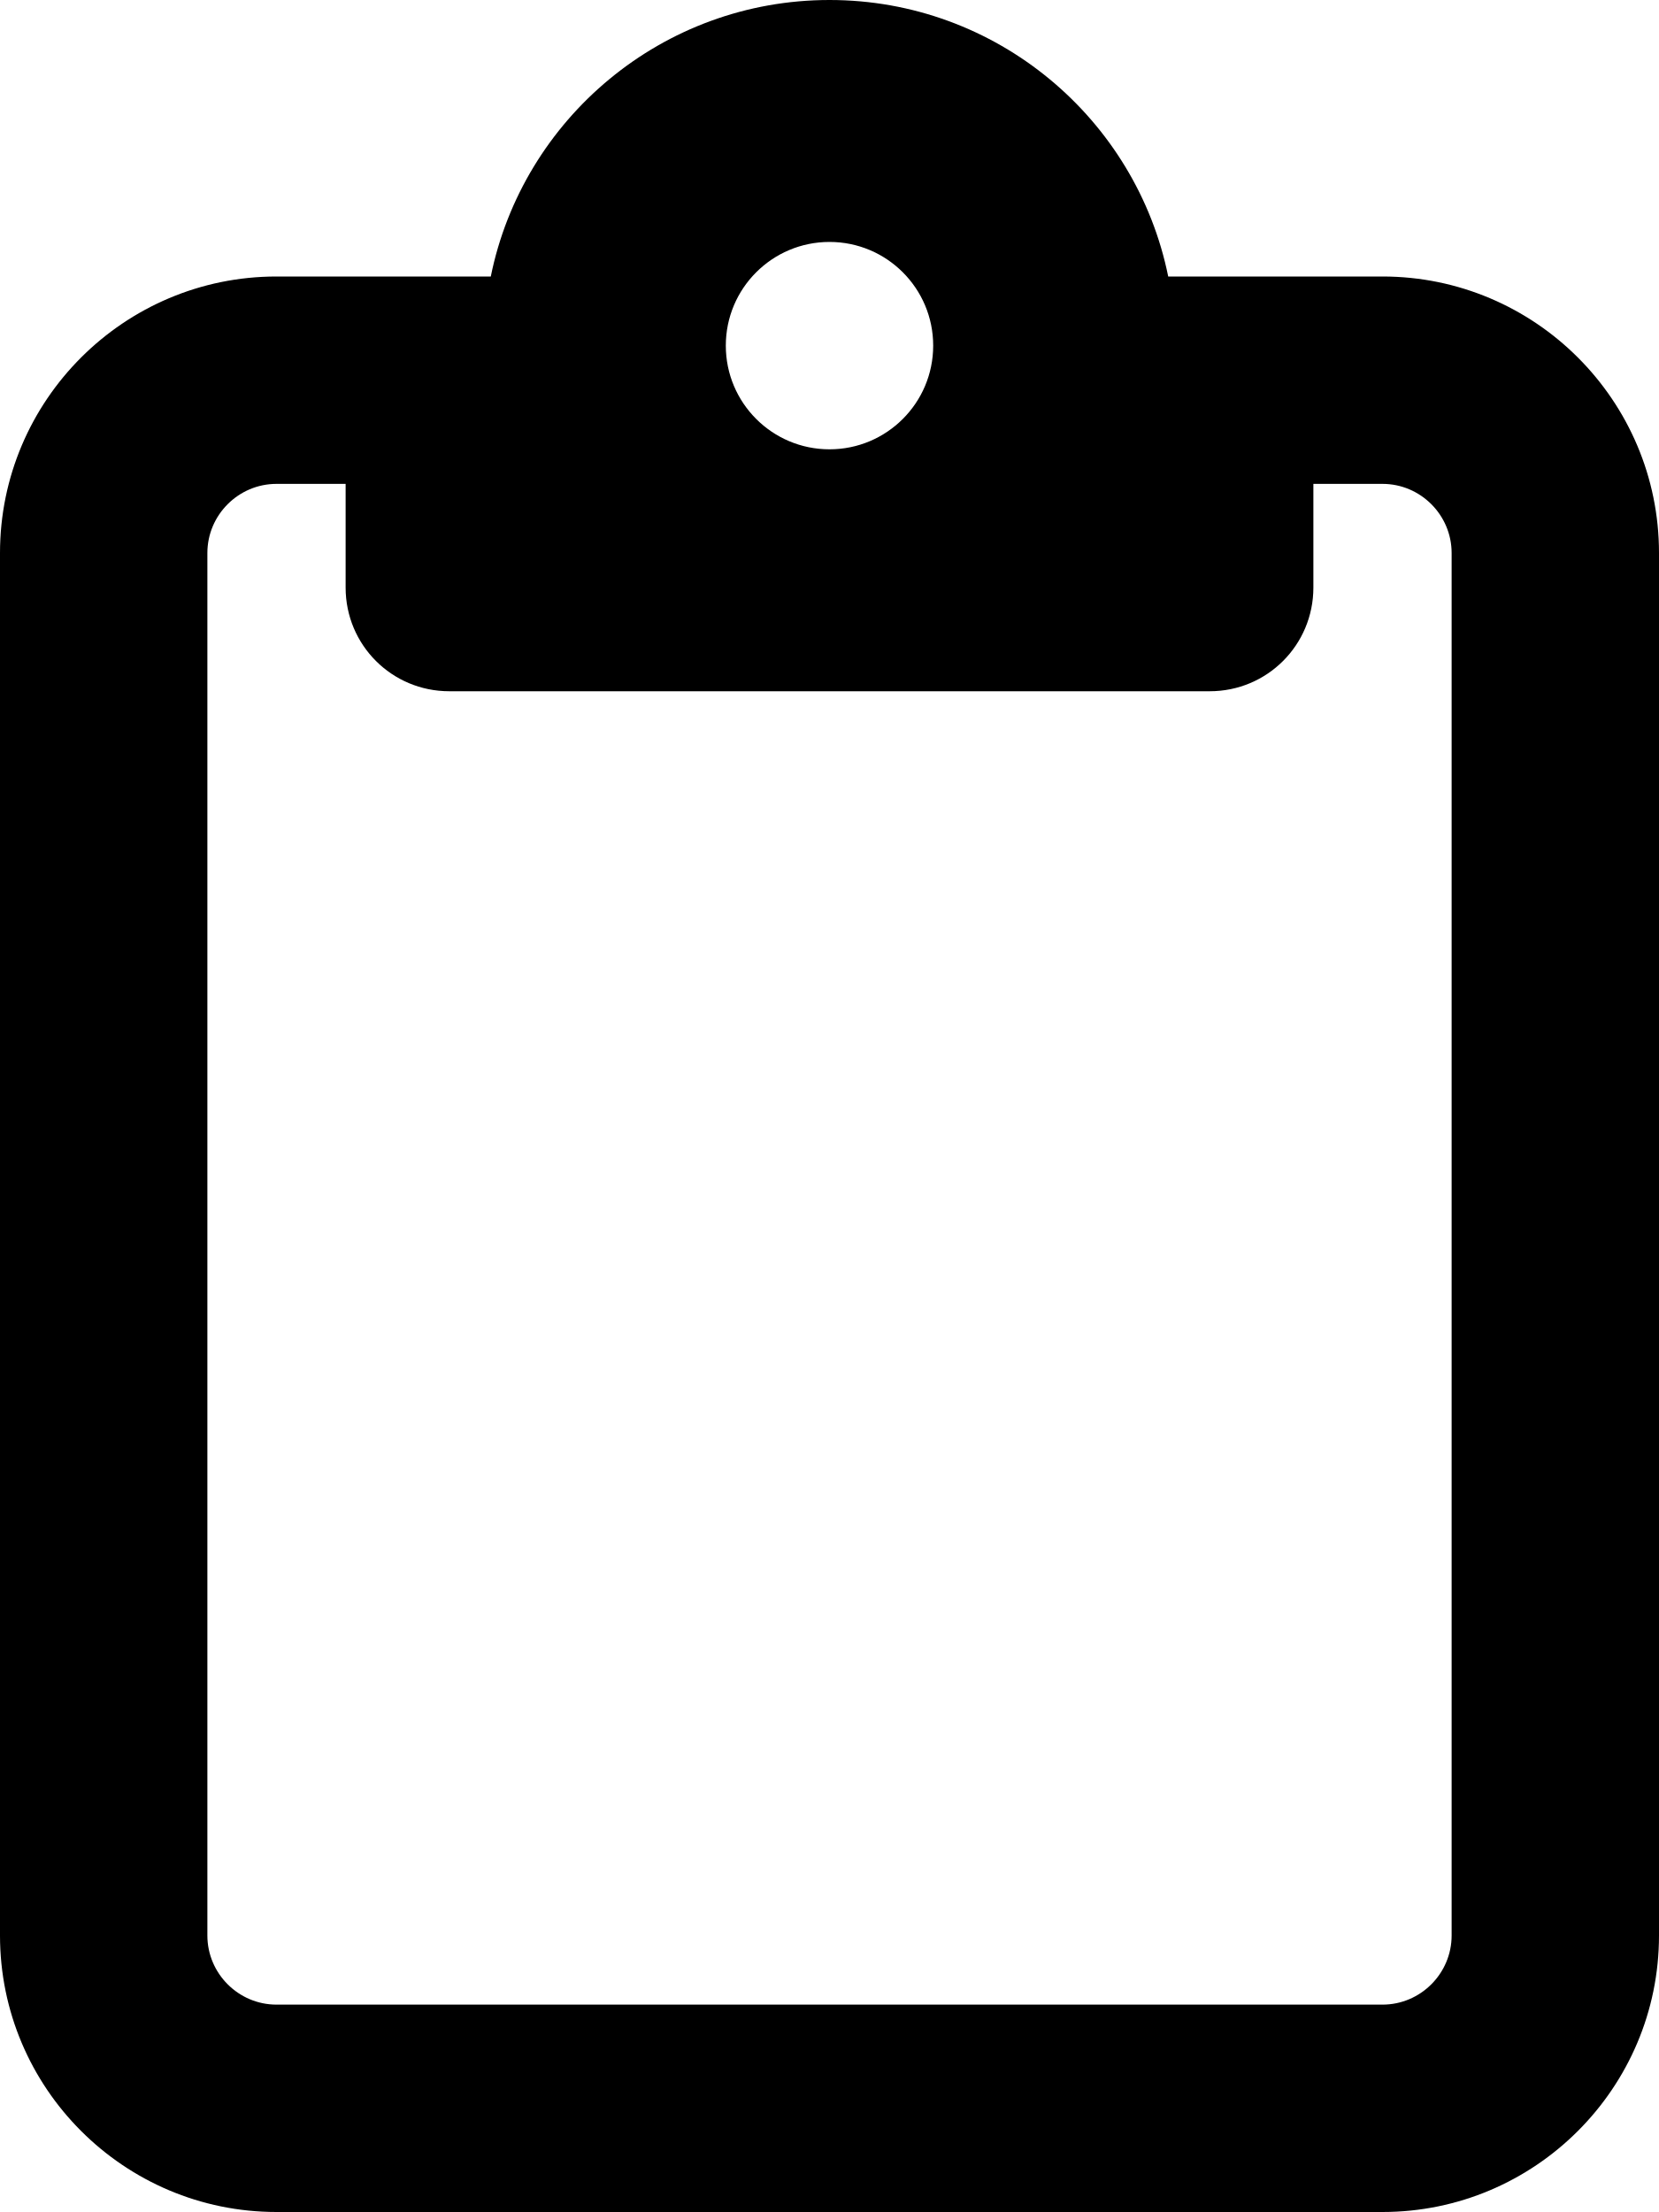
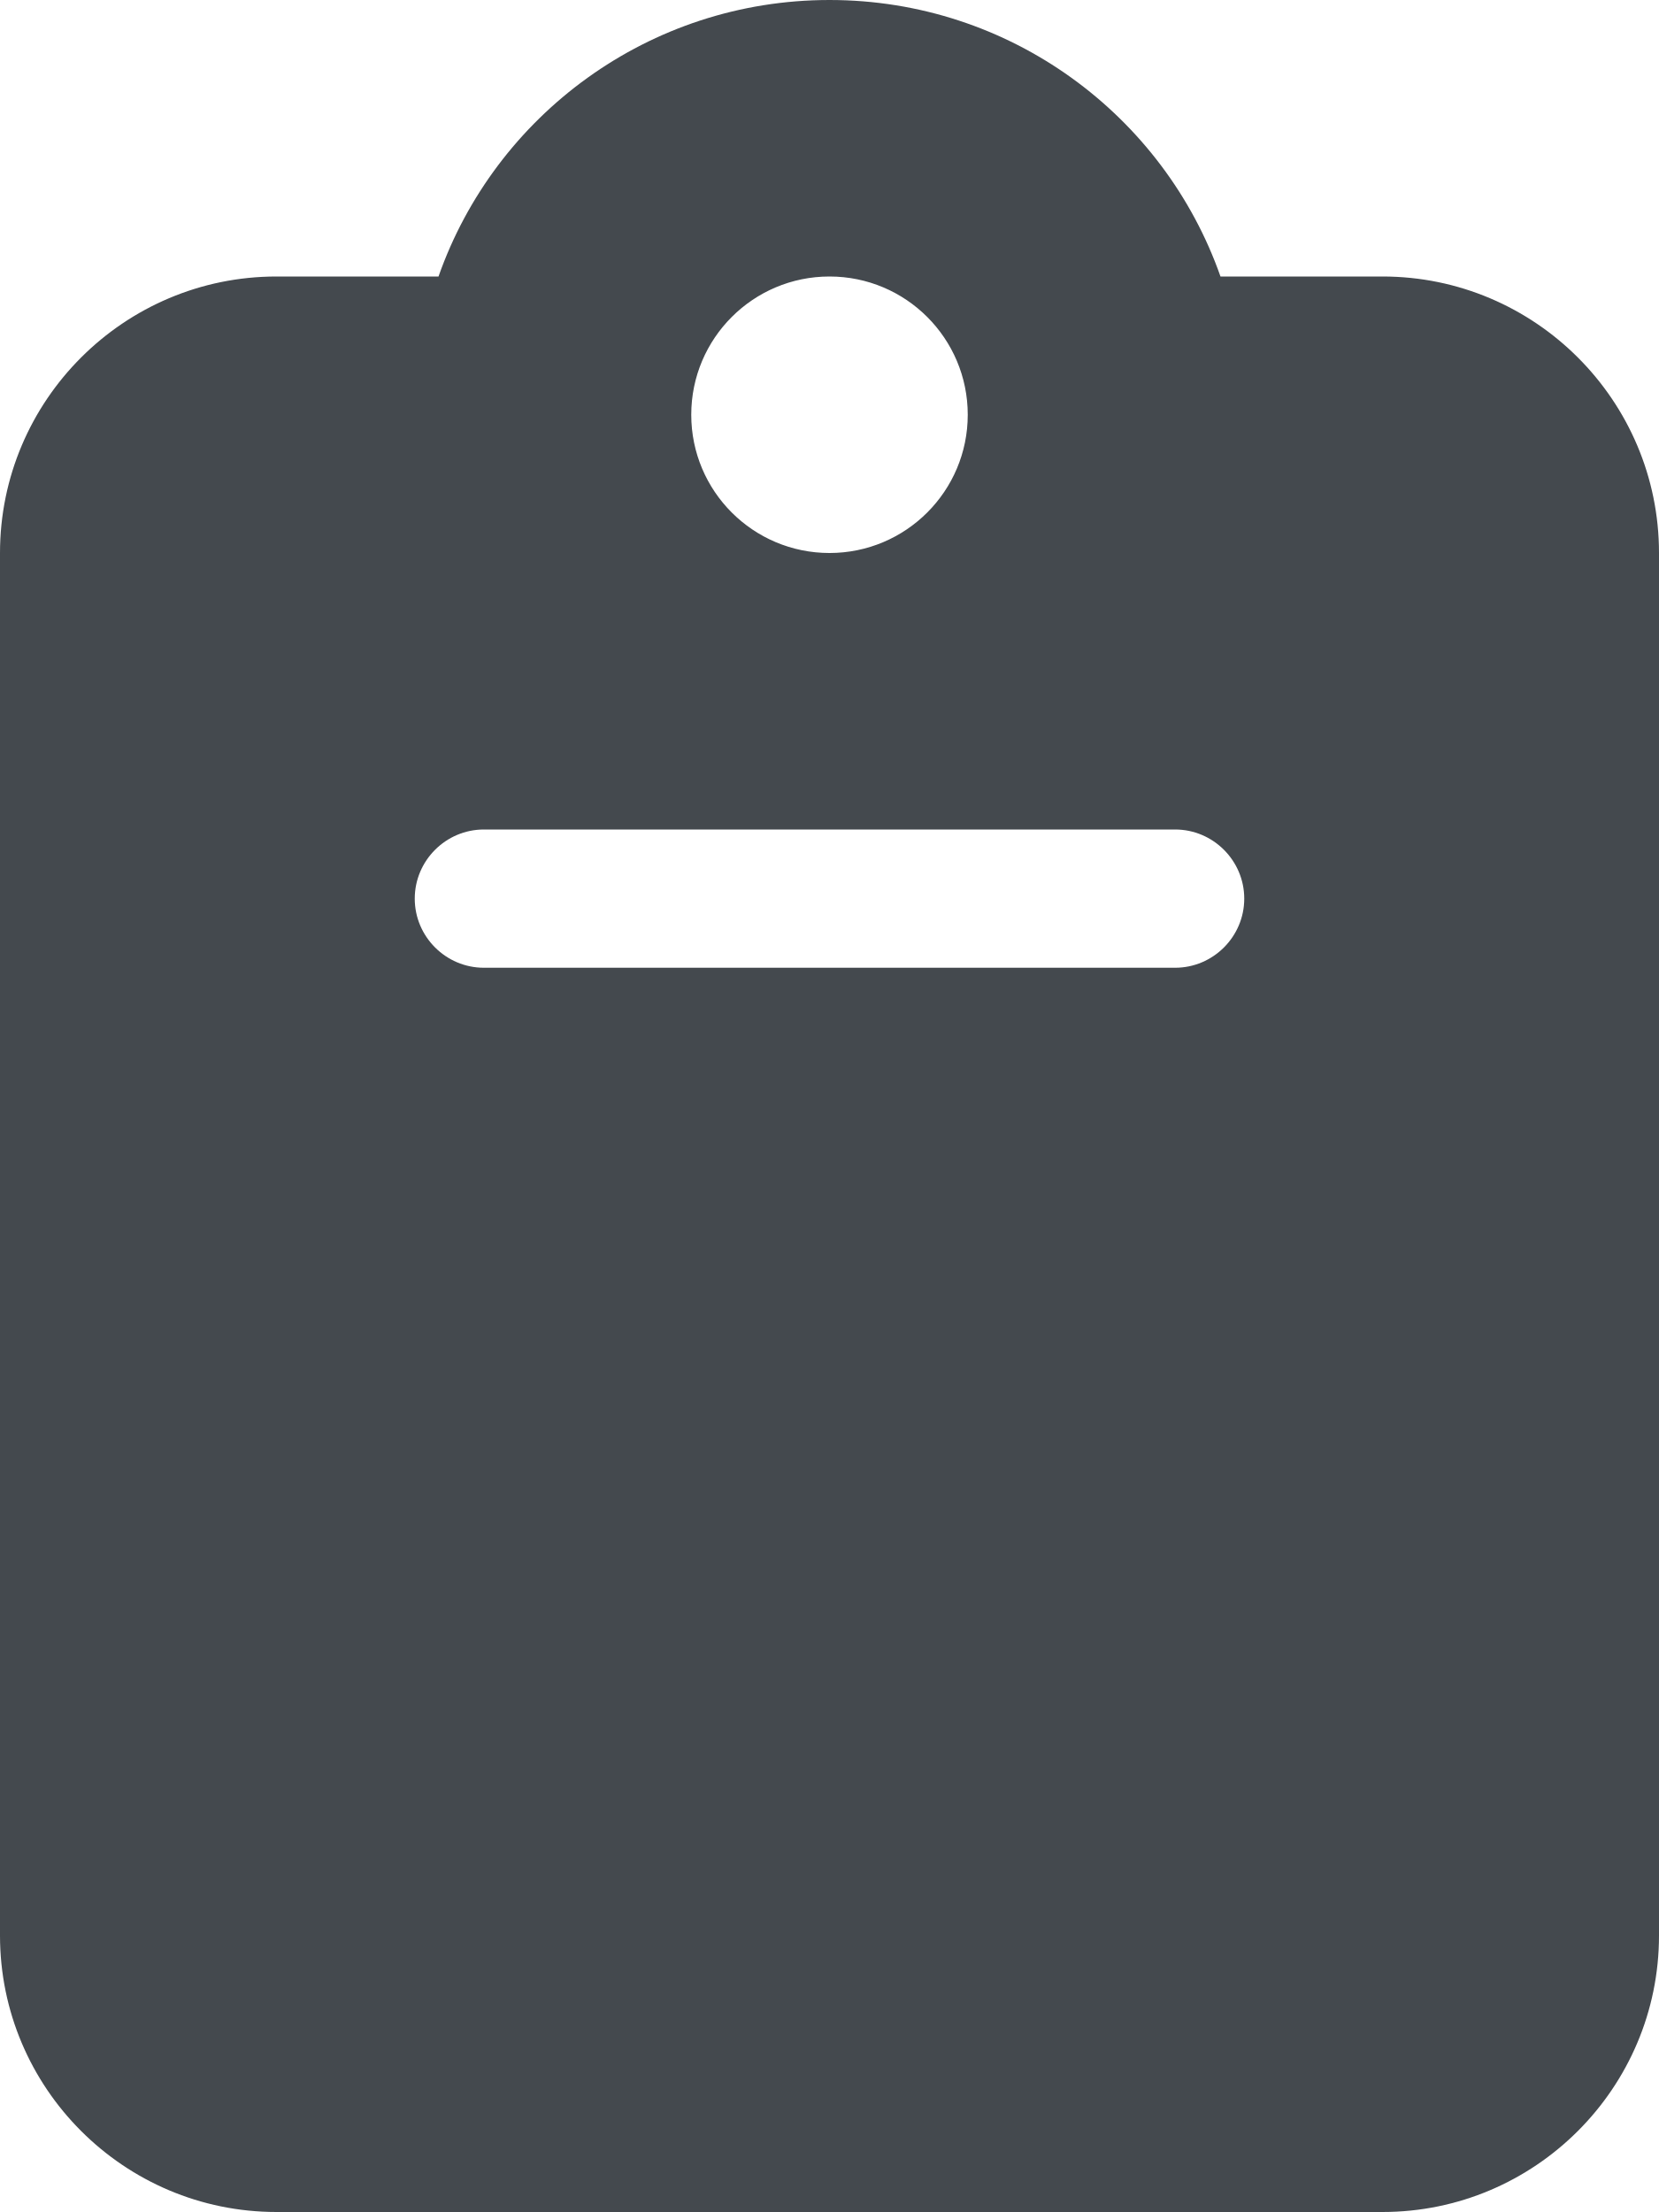
- <svg xmlns="http://www.w3.org/2000/svg" viewBox="0 0 384 512">
-   <path d="M280 64h40c35.3 0 64 28.7 64 64V448c0 35.3-28.7 64-64 64H64c-35.3 0-64-28.7-64-64V128C0 92.7 28.7 64 64 64h40 9.6C121 27.5 153.3 0 192 0s71 27.5 78.4 64H280zM64 112c-8.8 0-16 7.2-16 16V448c0 8.8 7.2 16 16 16H320c8.8 0 16-7.2 16-16V128c0-8.8-7.2-16-16-16H304v24c0 13.3-10.7 24-24 24H192 104c-13.3 0-24-10.7-24-24V112H64zm128-8a24 24 0 1 0 0-48 24 24 0 1 0 0 48z" />
+ <svg xmlns="http://www.w3.org/2000/svg" viewBox="0 0 384 512" fill="#44494E">
+   <path d="M192 0c-41.8 0-77.4 26.7-90.5 64H64C28.7 64 0 92.7 0 128V448c0 35.3 28.7 64 64 64H320c35.3 0 64-28.7 64-64V128c0-35.3-28.7-64-64-64H282.5C269.4 26.7 233.8 0 192 0zm0 64a32 32 0 1 1 0 64 32 32 0 1 1 0-64zM112 192H272c8.8 0 16 7.2 16 16s-7.2 16-16 16H112c-8.8 0-16-7.2-16-16s7.2-16 16-16z" />
</svg>
